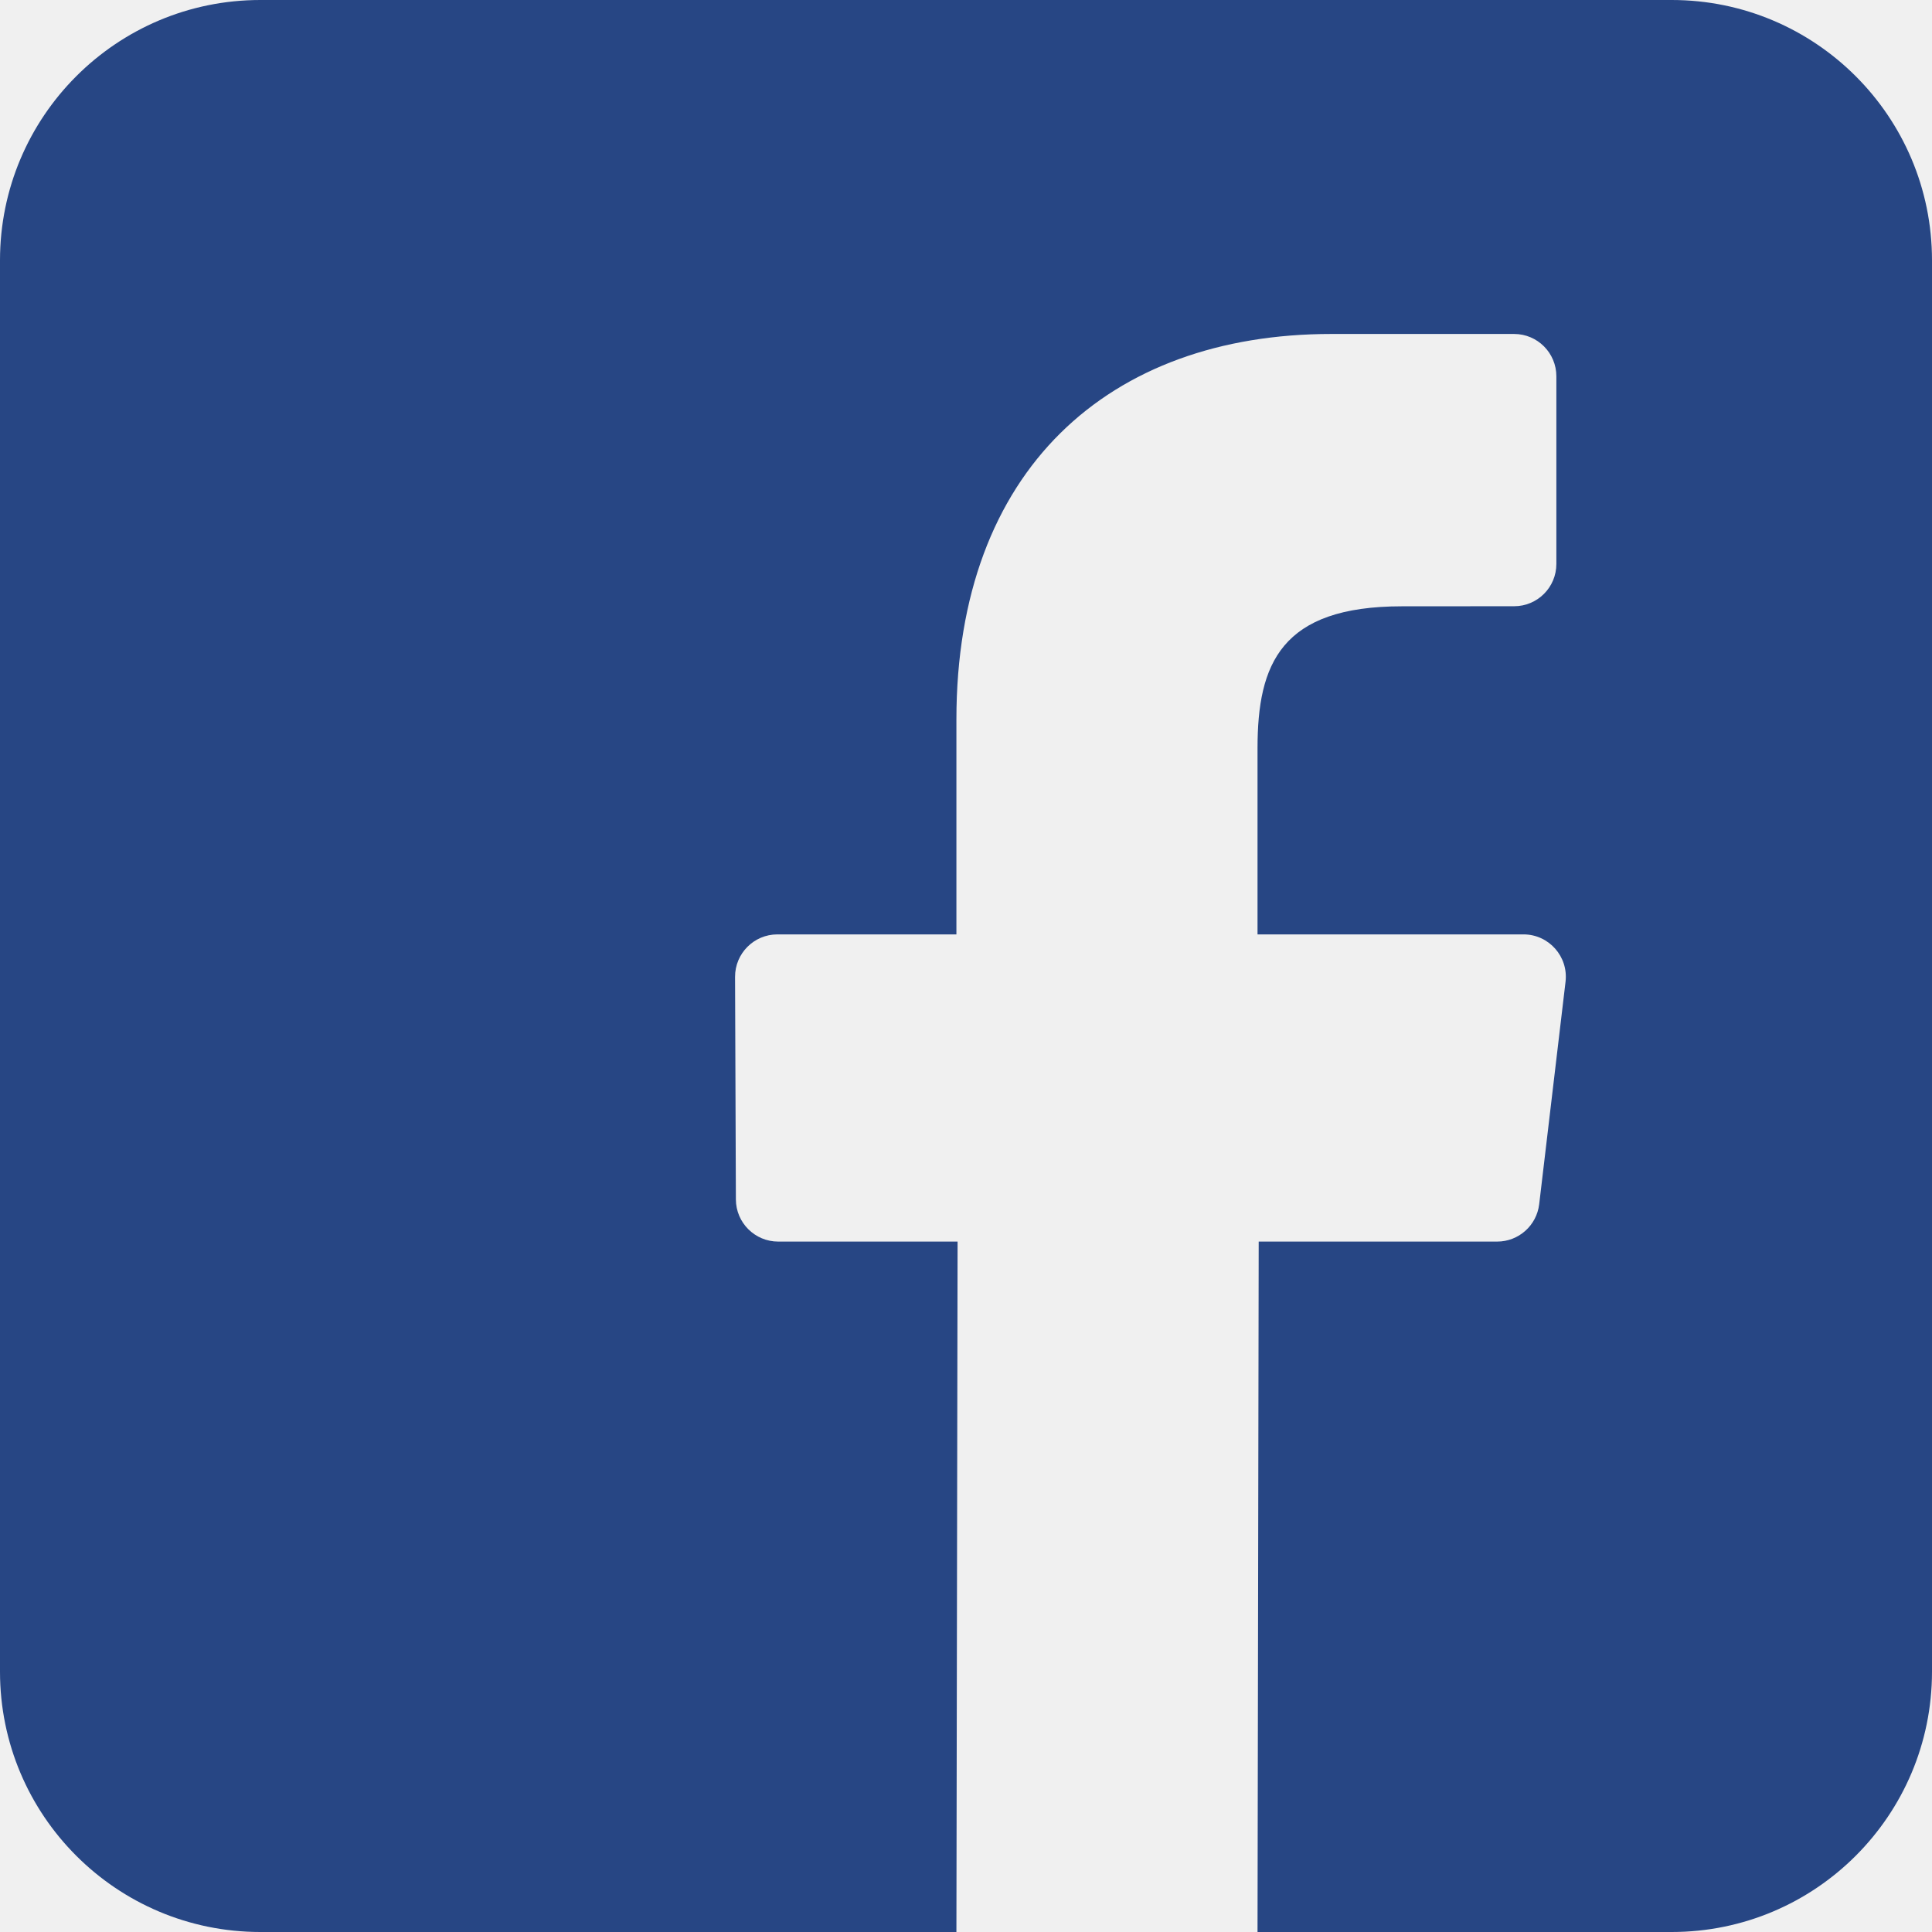
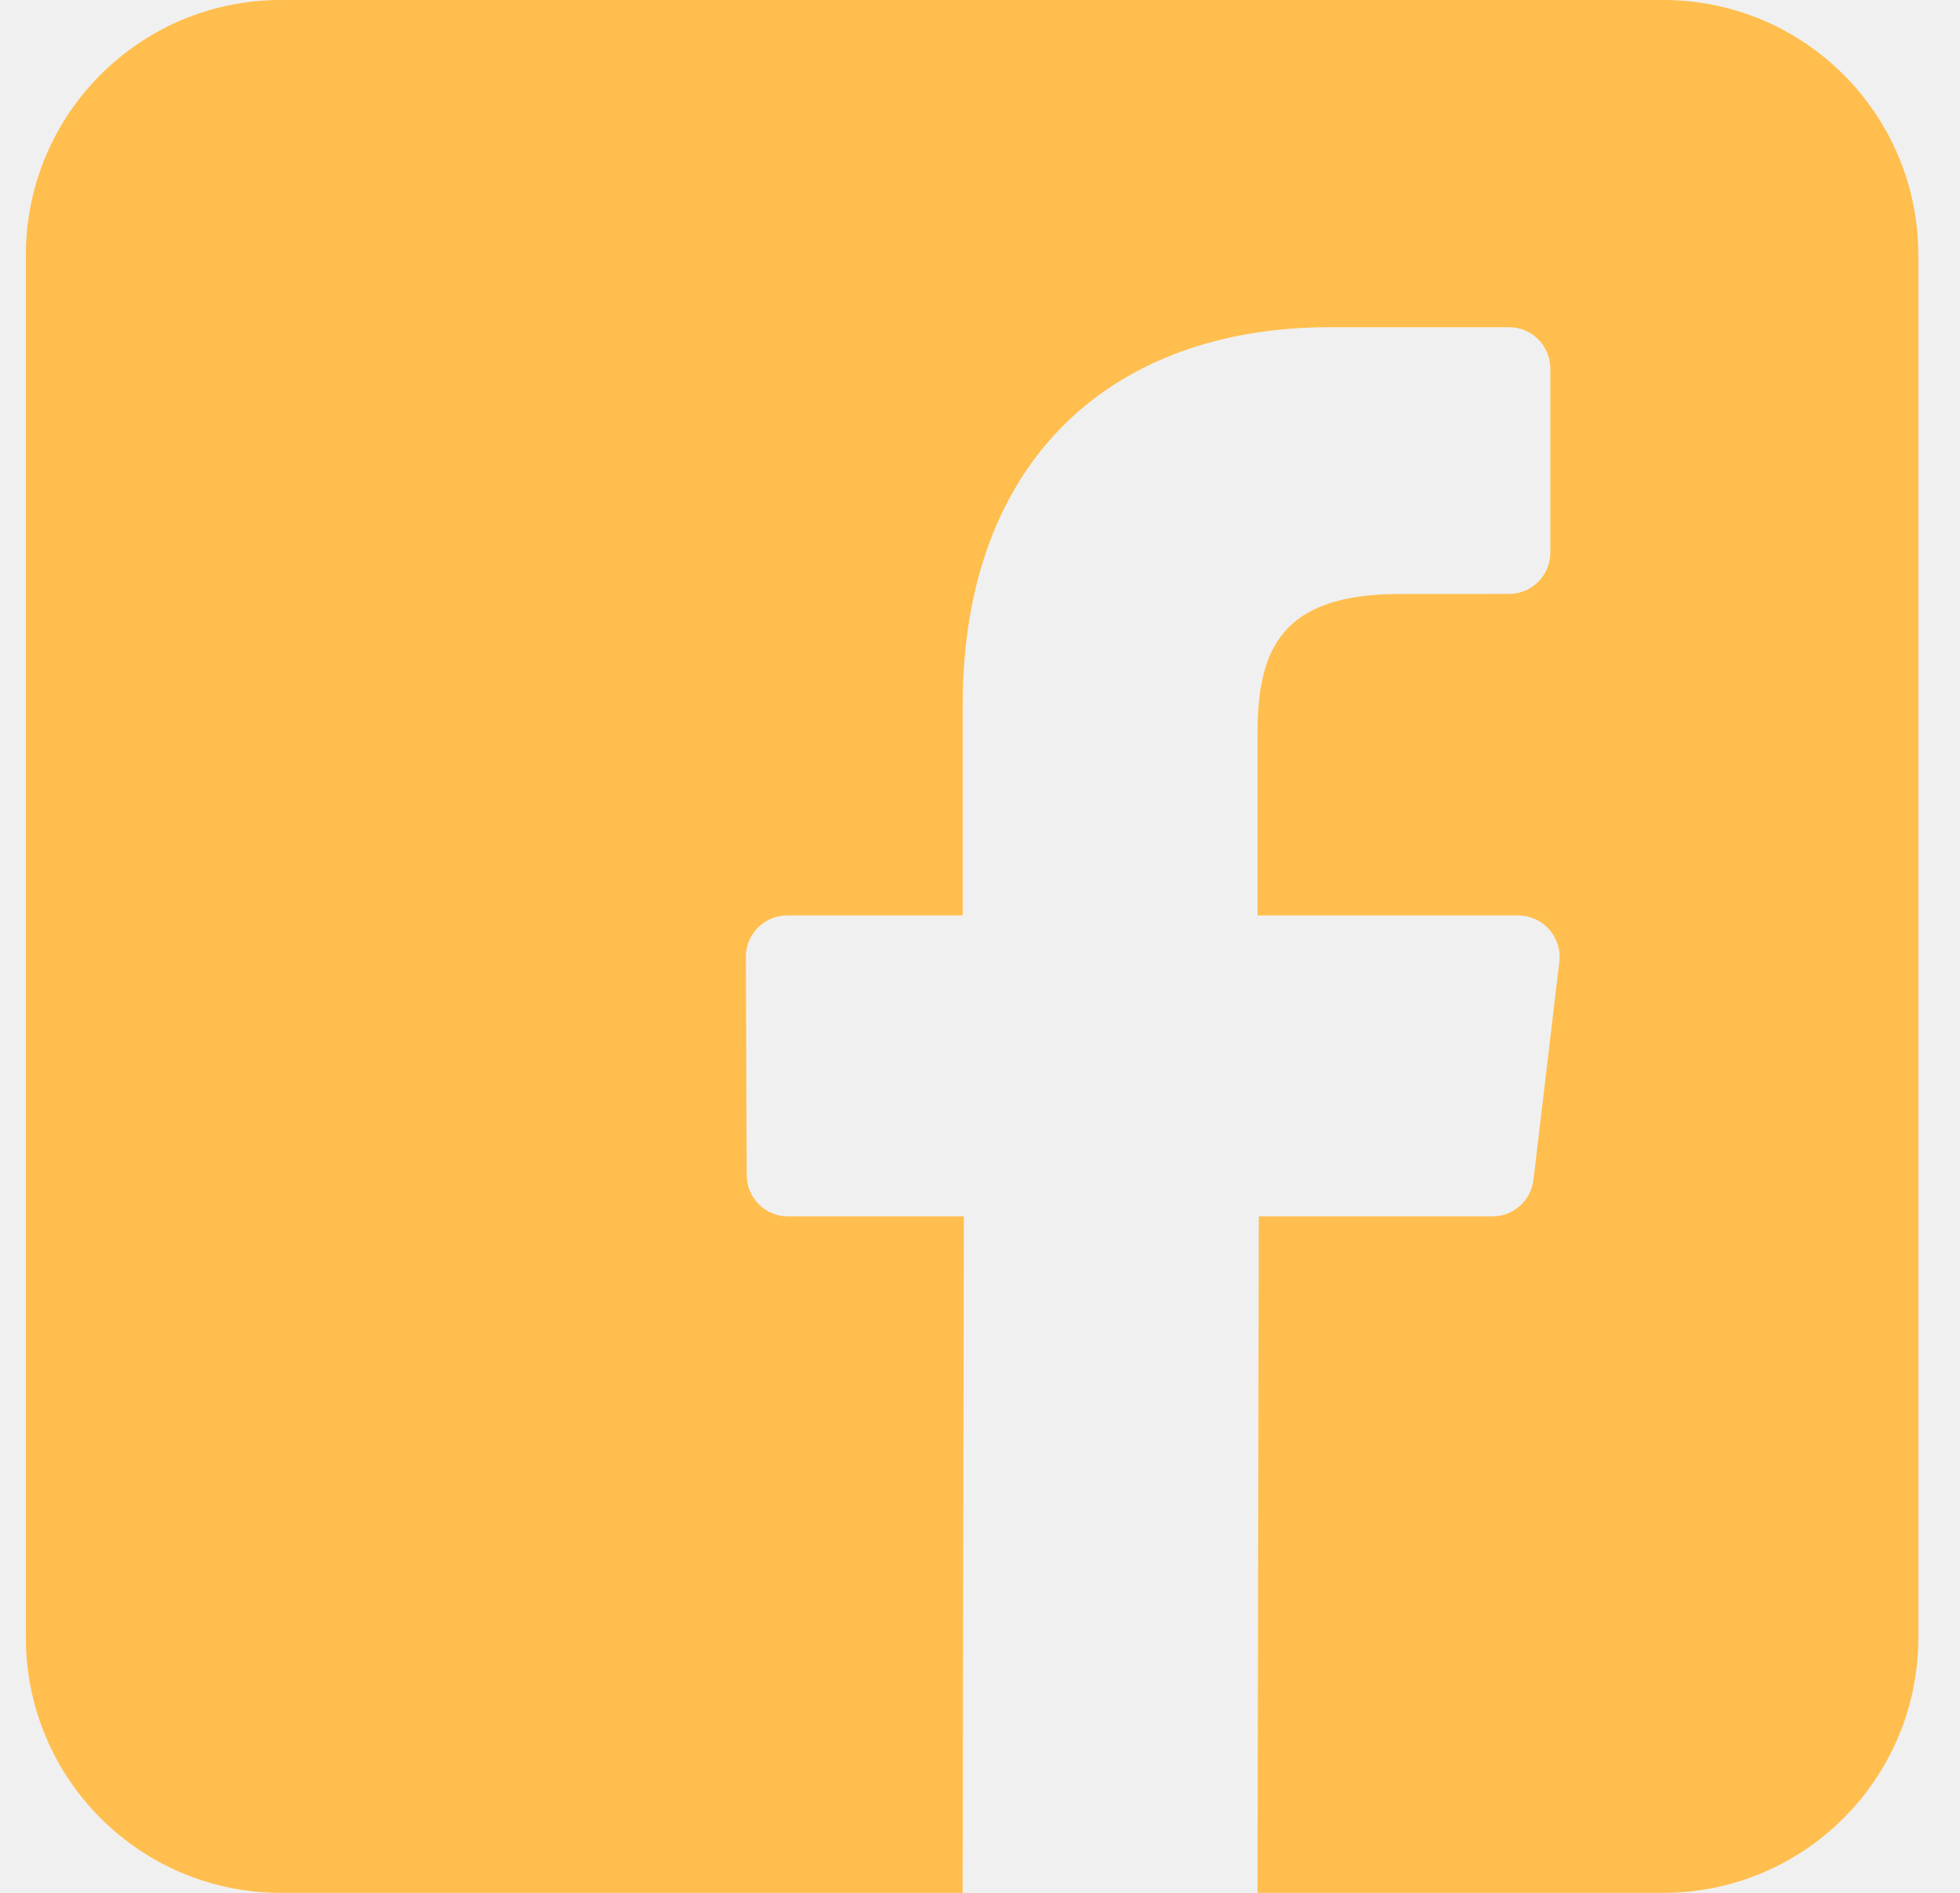
- <svg xmlns="http://www.w3.org/2000/svg" width="28" height="28" viewBox="0 0 28 28" fill="none">
-   <path d="M24.227 0H3.773C1.689 0 0 1.689 0 3.773V24.227C0 26.311 1.689 28 3.773 28H13.861L13.878 17.994H11.278C10.941 17.994 10.666 17.721 10.665 17.383L10.653 14.158C10.652 13.818 10.927 13.542 11.266 13.542H13.861V10.426C13.861 6.809 16.07 4.84 19.296 4.84H21.943C22.282 4.84 22.556 5.115 22.556 5.454V8.173C22.556 8.512 22.282 8.786 21.944 8.786L20.319 8.787C18.564 8.787 18.225 9.621 18.225 10.844V13.542H22.08C22.447 13.542 22.732 13.863 22.689 14.228L22.307 17.453C22.27 17.762 22.008 17.994 21.698 17.994H18.242L18.225 28H24.227C26.311 28 28 26.311 28 24.227V3.773C28 1.689 26.311 0 24.227 0Z" fill="#274684" />
+ <svg xmlns="http://www.w3.org/2000/svg" width="29" height="28" viewBox="0 0 29 28" fill="none">
+   <g clip-path="url(#clip0)">
+     <path d="M24.61 0H4.156C2.072 0 0.383 1.689 0.383 3.773V24.227C0.383 26.311 2.072 28 4.156 28H14.243L14.261 17.994H11.661C11.323 17.994 11.049 17.721 11.048 17.383L11.036 14.158C11.034 13.818 11.309 13.542 11.649 13.542H14.244V10.426C14.244 6.809 16.452 4.84 19.678 4.84H22.326C22.665 4.84 22.939 5.115 22.939 5.454V8.173C22.939 8.512 22.665 8.786 22.326 8.786L20.702 8.787C18.947 8.787 18.607 9.621 18.607 10.844V13.542H22.463C22.83 13.542 23.115 13.863 23.072 14.228L22.689 17.453C22.653 17.762 22.391 17.994 22.08 17.994H18.625L18.607 28H24.61C26.693 28 28.383 26.311 28.383 24.227V3.773C28.383 1.689 26.693 0 24.61 0Z" fill="#FFBE4D" />
+   </g>
+   <defs>
+     <clipPath id="clip0">
+       <rect x="0.383" width="28" height="28" fill="white" />
+     </clipPath>
+   </defs>
</svg>
